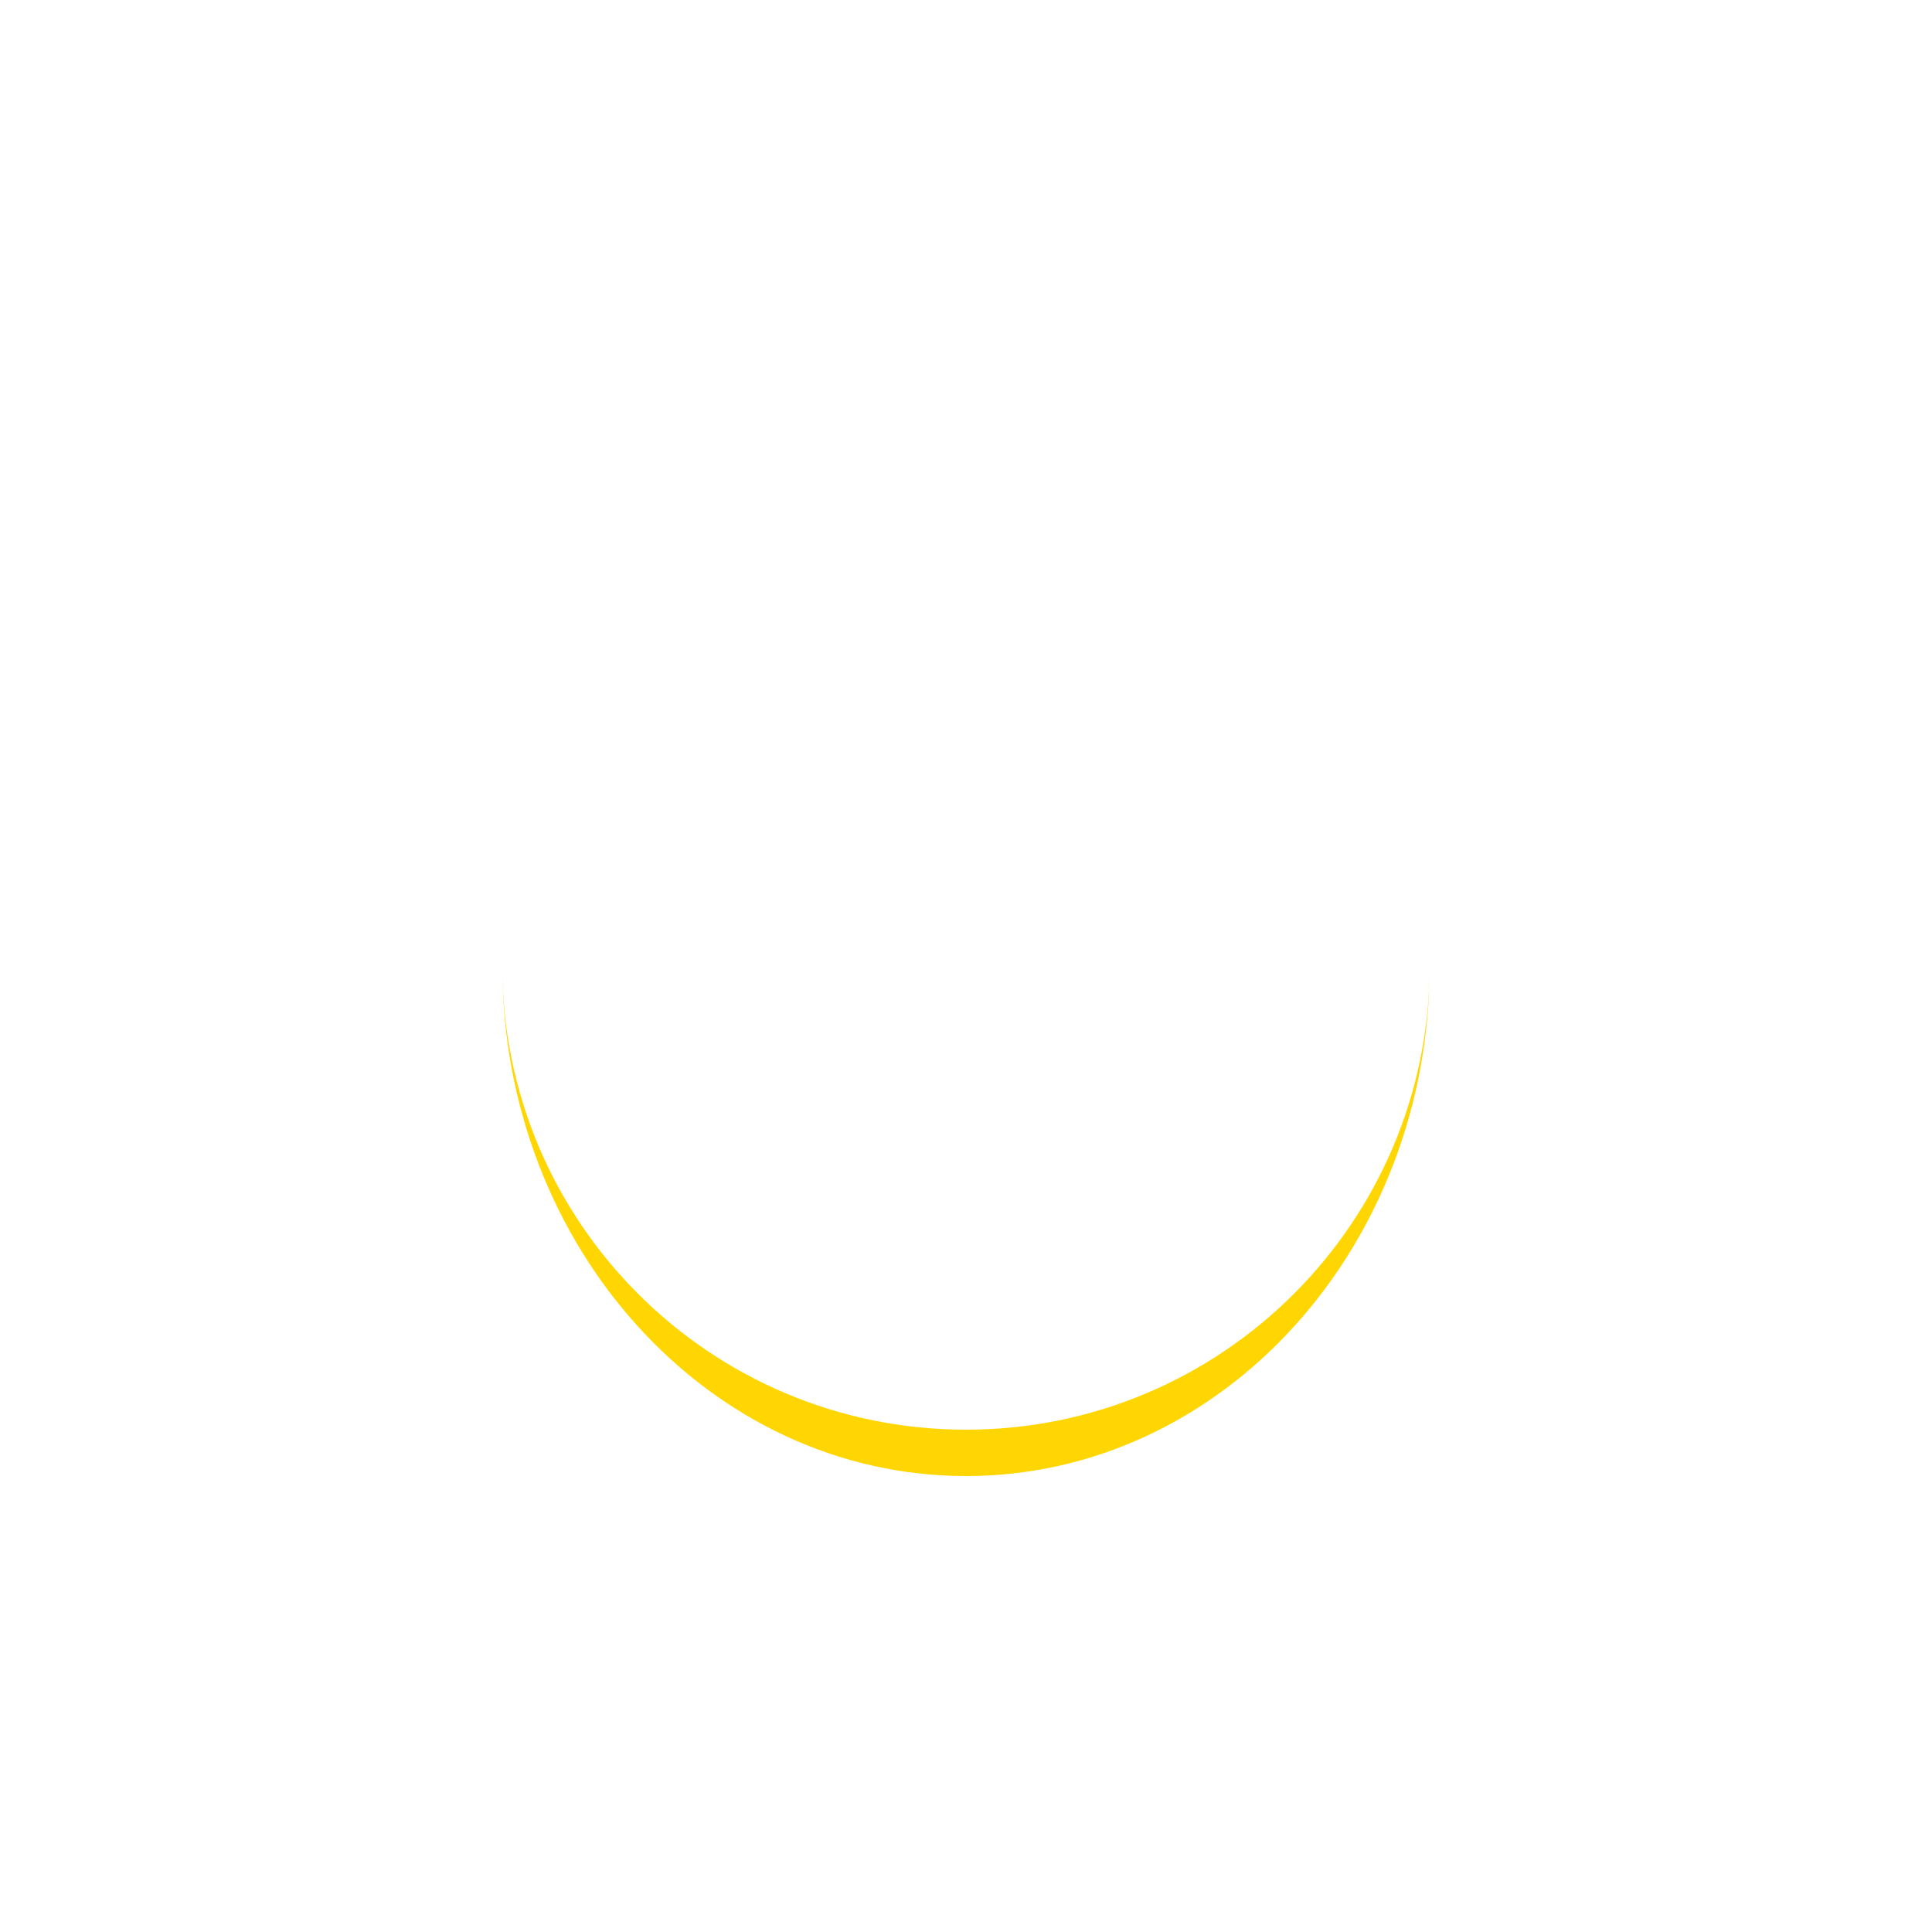
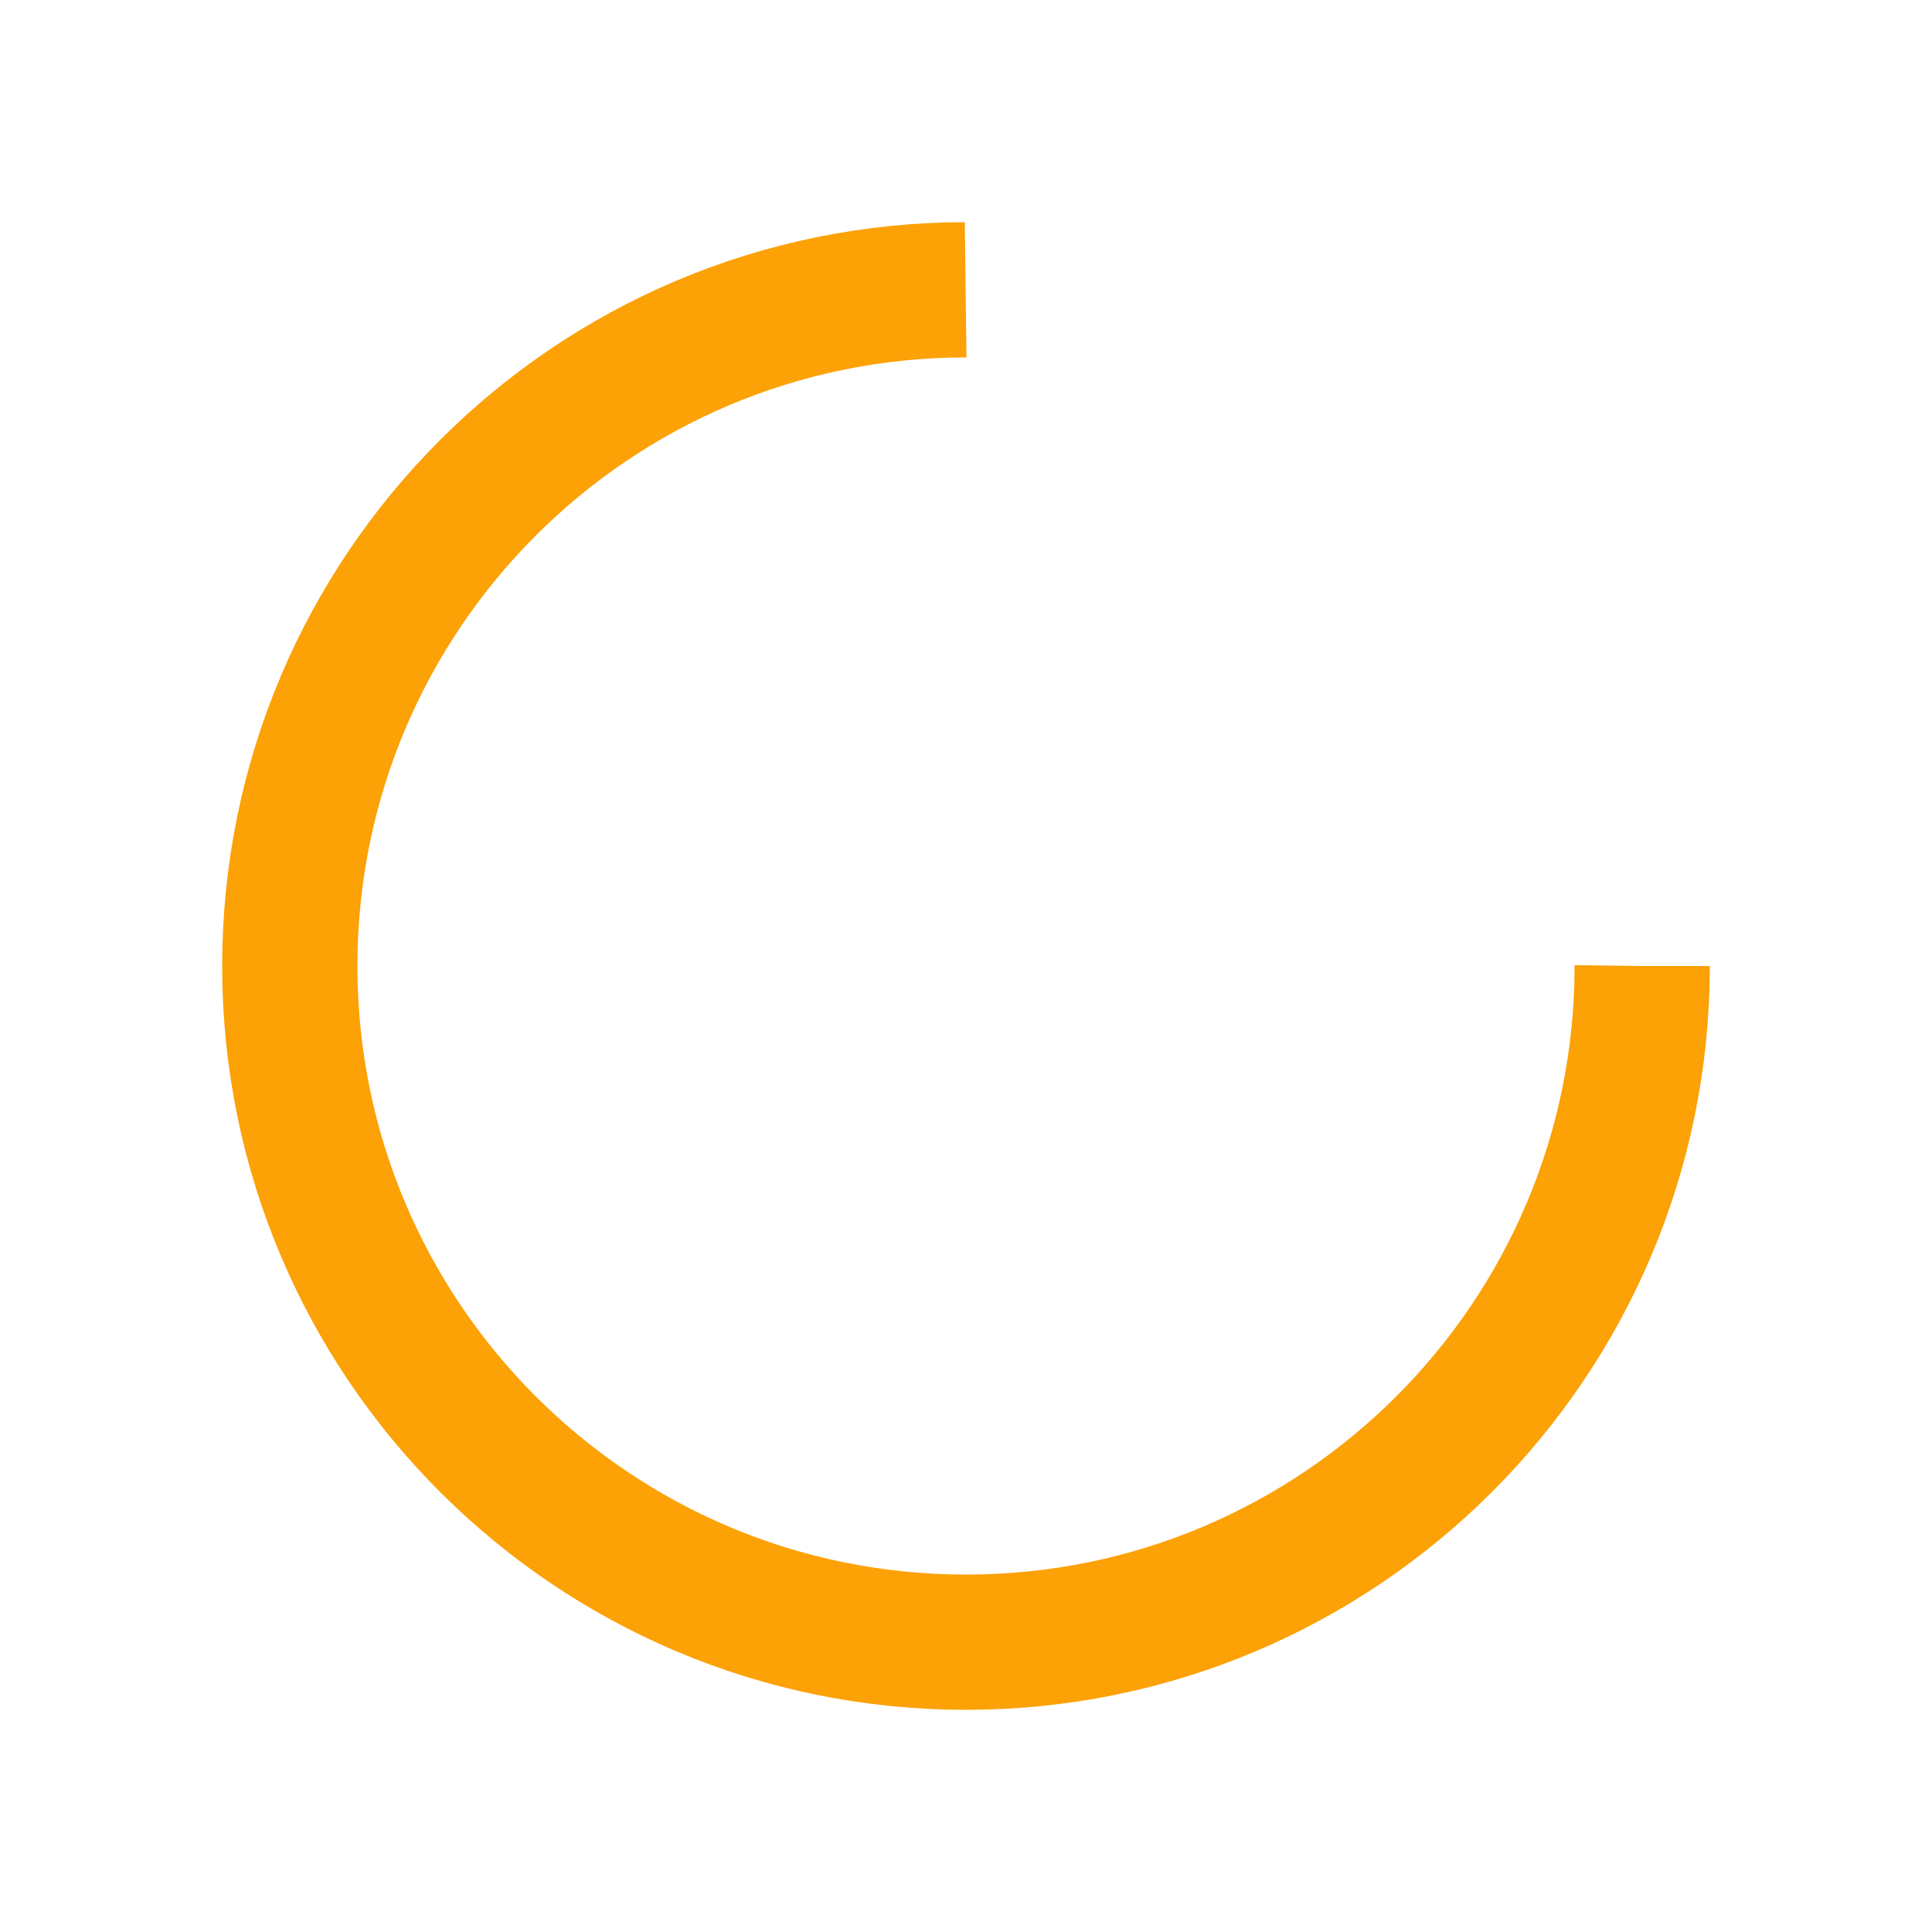
- <svg xmlns="http://www.w3.org/2000/svg" style="margin: auto; background: none; display: block; shape-rendering: auto;" width="125px" height="125px" viewBox="0 0 100 100" preserveAspectRatio="xMidYMid">
-   <path d="M26 50A24 24 0 0 0 74 50A24 26.4 0 0 1 26 50" fill="#ffd601" stroke="none">
-     <animateTransform attributeName="transform" type="rotate" dur="1s" repeatCount="indefinite" keyTimes="0;1" values="0 50 51.2;360 50 51.2" />
-   </path>
+ <svg xmlns="http://www.w3.org/2000/svg" style="margin: auto; background: none; display: block; shape-rendering: auto;" width="200px" height="200px" viewBox="0 0 100 100" preserveAspectRatio="xMidYMid">
+   <circle cx="50" cy="50" fill="none" stroke="#fca106" stroke-width="7" r="35" stroke-dasharray="164.934 56.978">
+     <animateTransform attributeName="transform" type="rotate" repeatCount="indefinite" dur="1.19s" values="0 50 50;360 50 50" keyTimes="0;1" />
+   </circle>
</svg>
